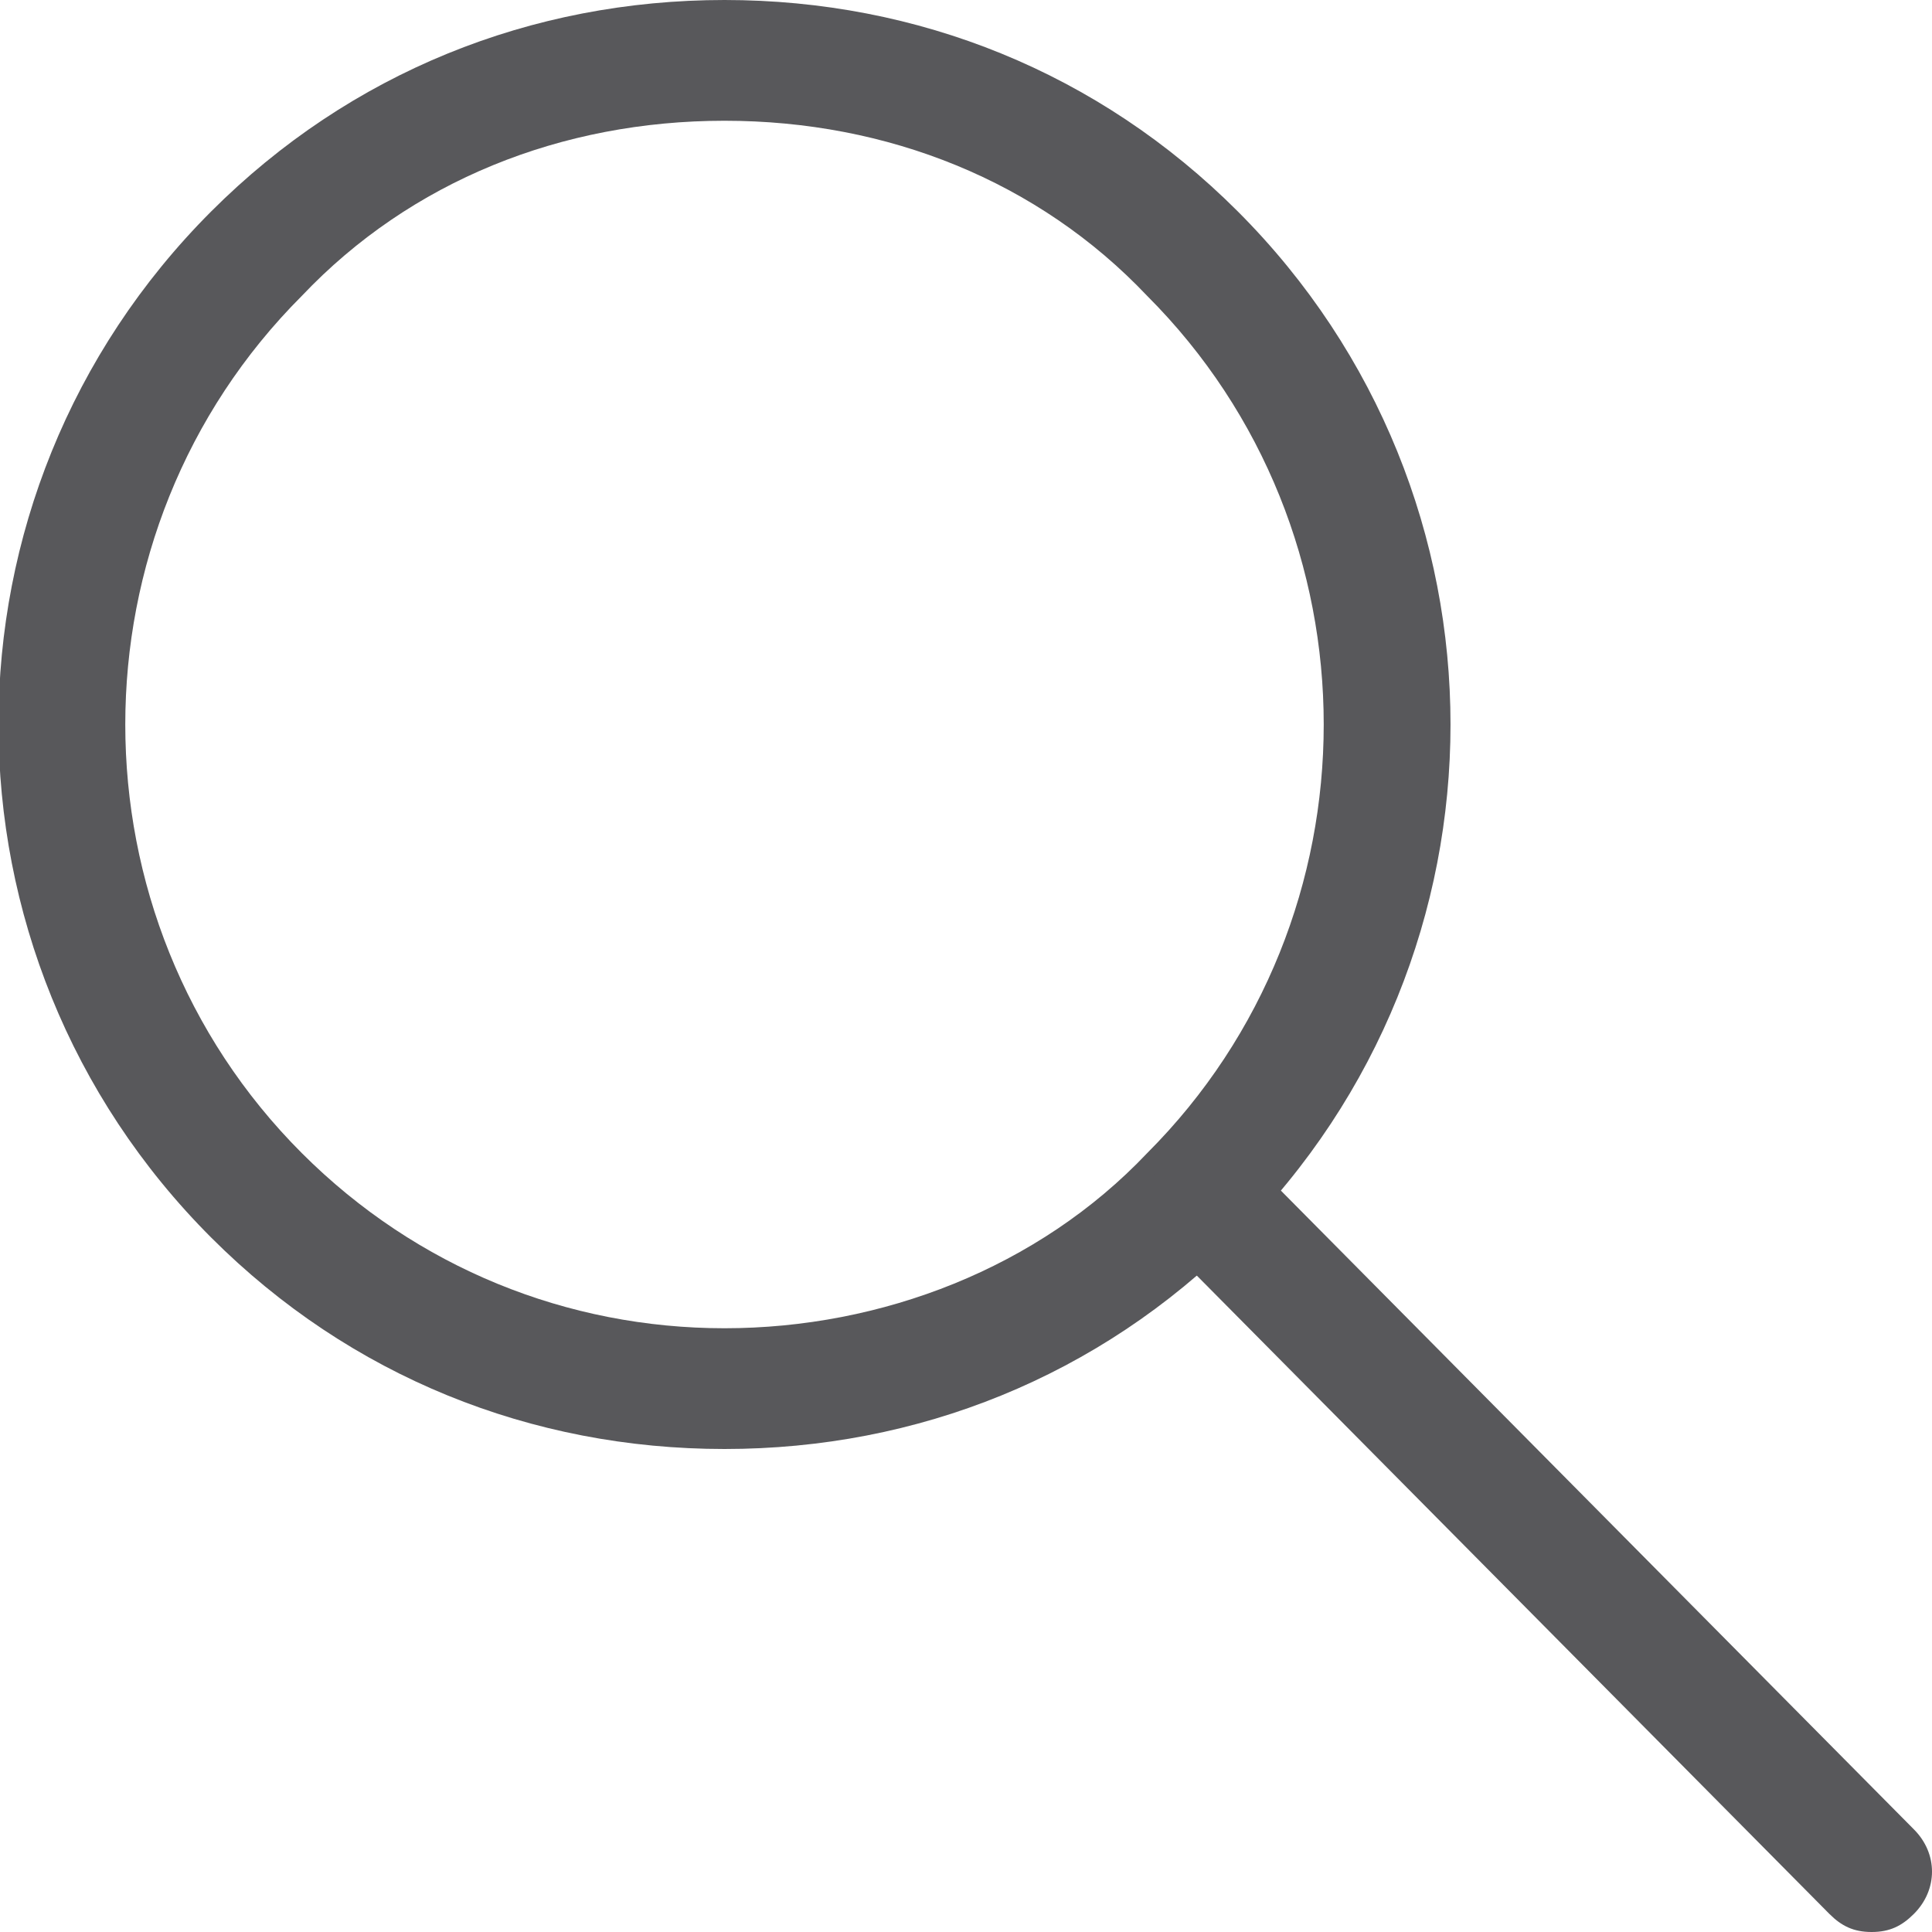
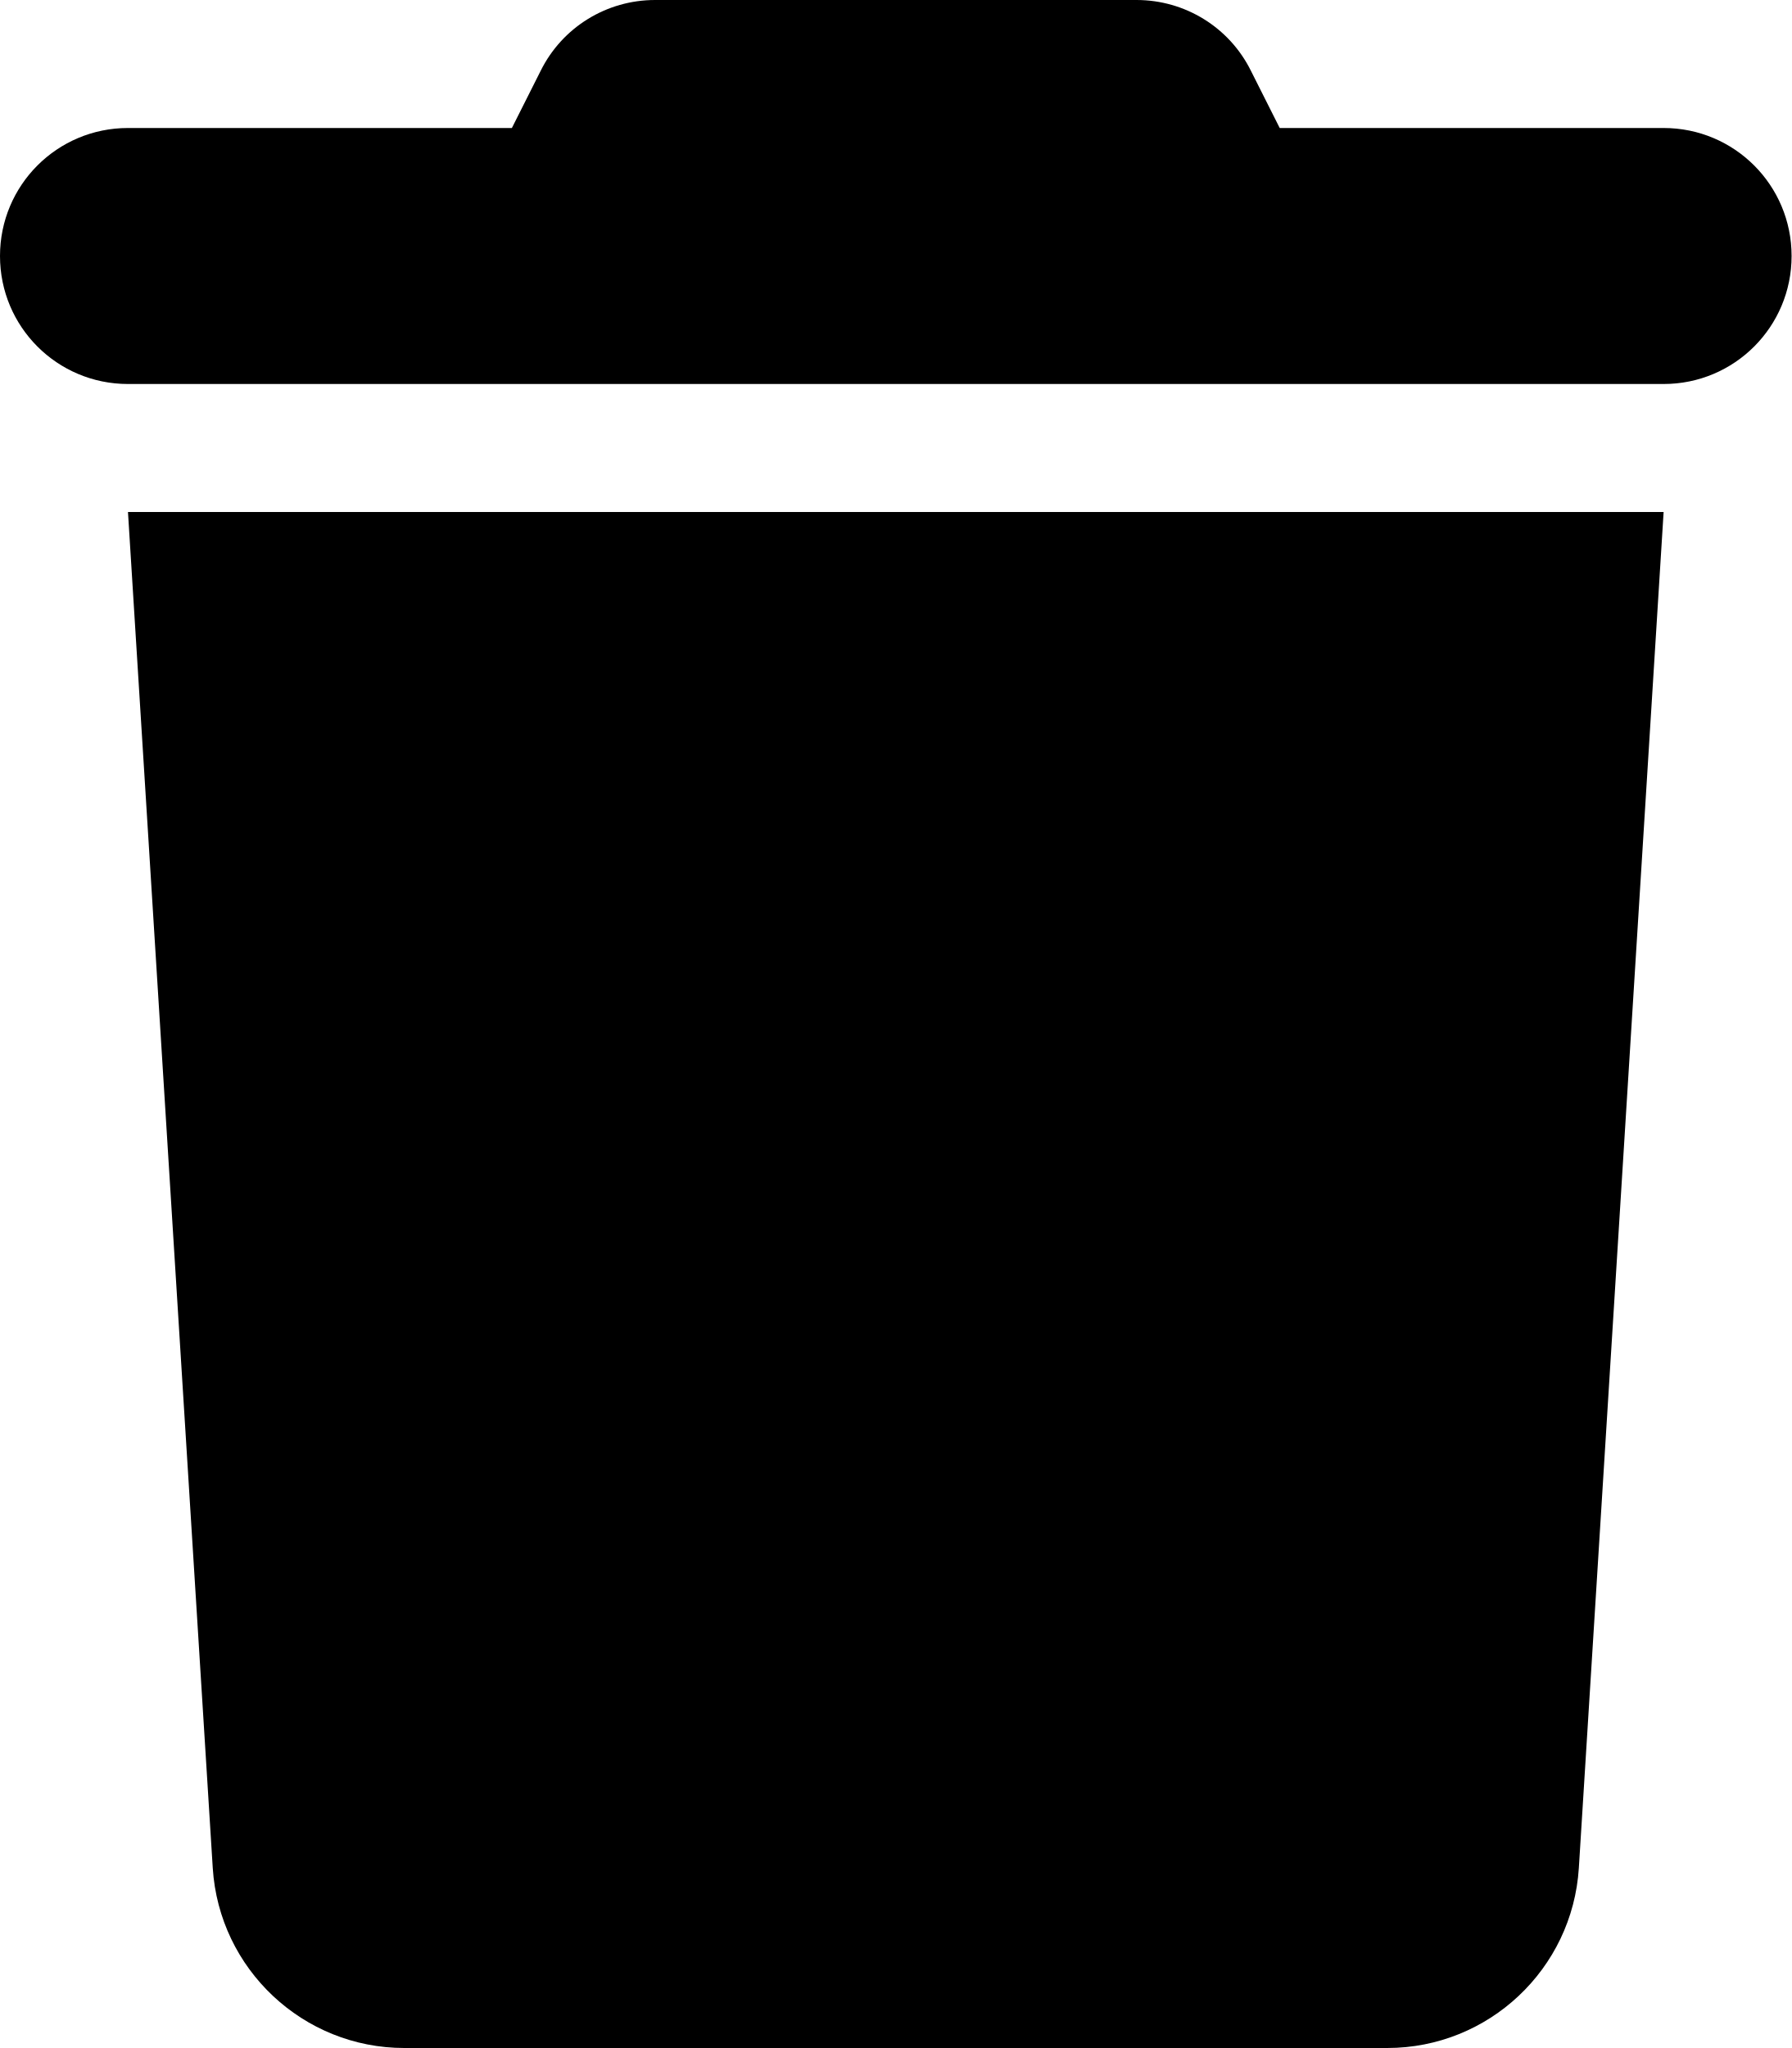
- <svg xmlns="http://www.w3.org/2000/svg" version="1.1" id="Layer_1" x="0px" y="0px" width="32px" height="32px" viewBox="-283 385 32 32" enable-background="new -283 385 32 32" xml:space="preserve">
-   <g>
-     <g>
-       <path fill="#58585B" d="M-271,409c-3.2,0-6.2-1.2-8.5-3.5c-4.7-4.7-4.7-12.3,0-17c2.3-2.3,5.3-3.5,8.5-3.5s6.2,1.2,8.5,3.5    c4.7,4.7,4.7,12.3,0,17C-264.8,407.8-267.8,409-271,409z M-271,387c-2.7,0-5.2,1-7,2.9c-3.9,3.9-3.9,10.3,0,14.2    c1.9,1.9,4.4,2.9,7,2.9s5.2-1,7-2.9c3.9-3.9,3.9-10.3,0-14.2C-265.8,388-268.3,387-271,387z" />
-     </g>
-     <g>
-       <path fill="#58585B" d="M-252,417c-0.3,0-0.5-0.1-0.7-0.3l-11-11.1c-0.4-0.4-0.4-1,0-1.4c0.4-0.4,1-0.4,1.4,0l11,11.1    c0.4,0.4,0.4,1,0,1.4C-251.5,416.9-251.7,417-252,417z" />
-     </g>
-   </g>
+ <svg xmlns="http://www.w3.org/2000/svg" viewBox="0 0 448 512">
+   <path d="M135.2 17.7L128 32H32C14.3 32 0 46.3 0 64S14.3 96 32 96H416c17.7 0 32-14.3 32-32s-14.3-32-32-32H320l-7.2-14.3C307.4 6.8 296.3 0 284.2 0H163.8c-12.1 0-23.2 6.8-28.6 17.7zM416 128H32L53.2 467c1.6 25.3 22.6 45 47.9 45H346.9c25.3 0 46.3-19.7 47.9-45L416 128z" />
</svg>
